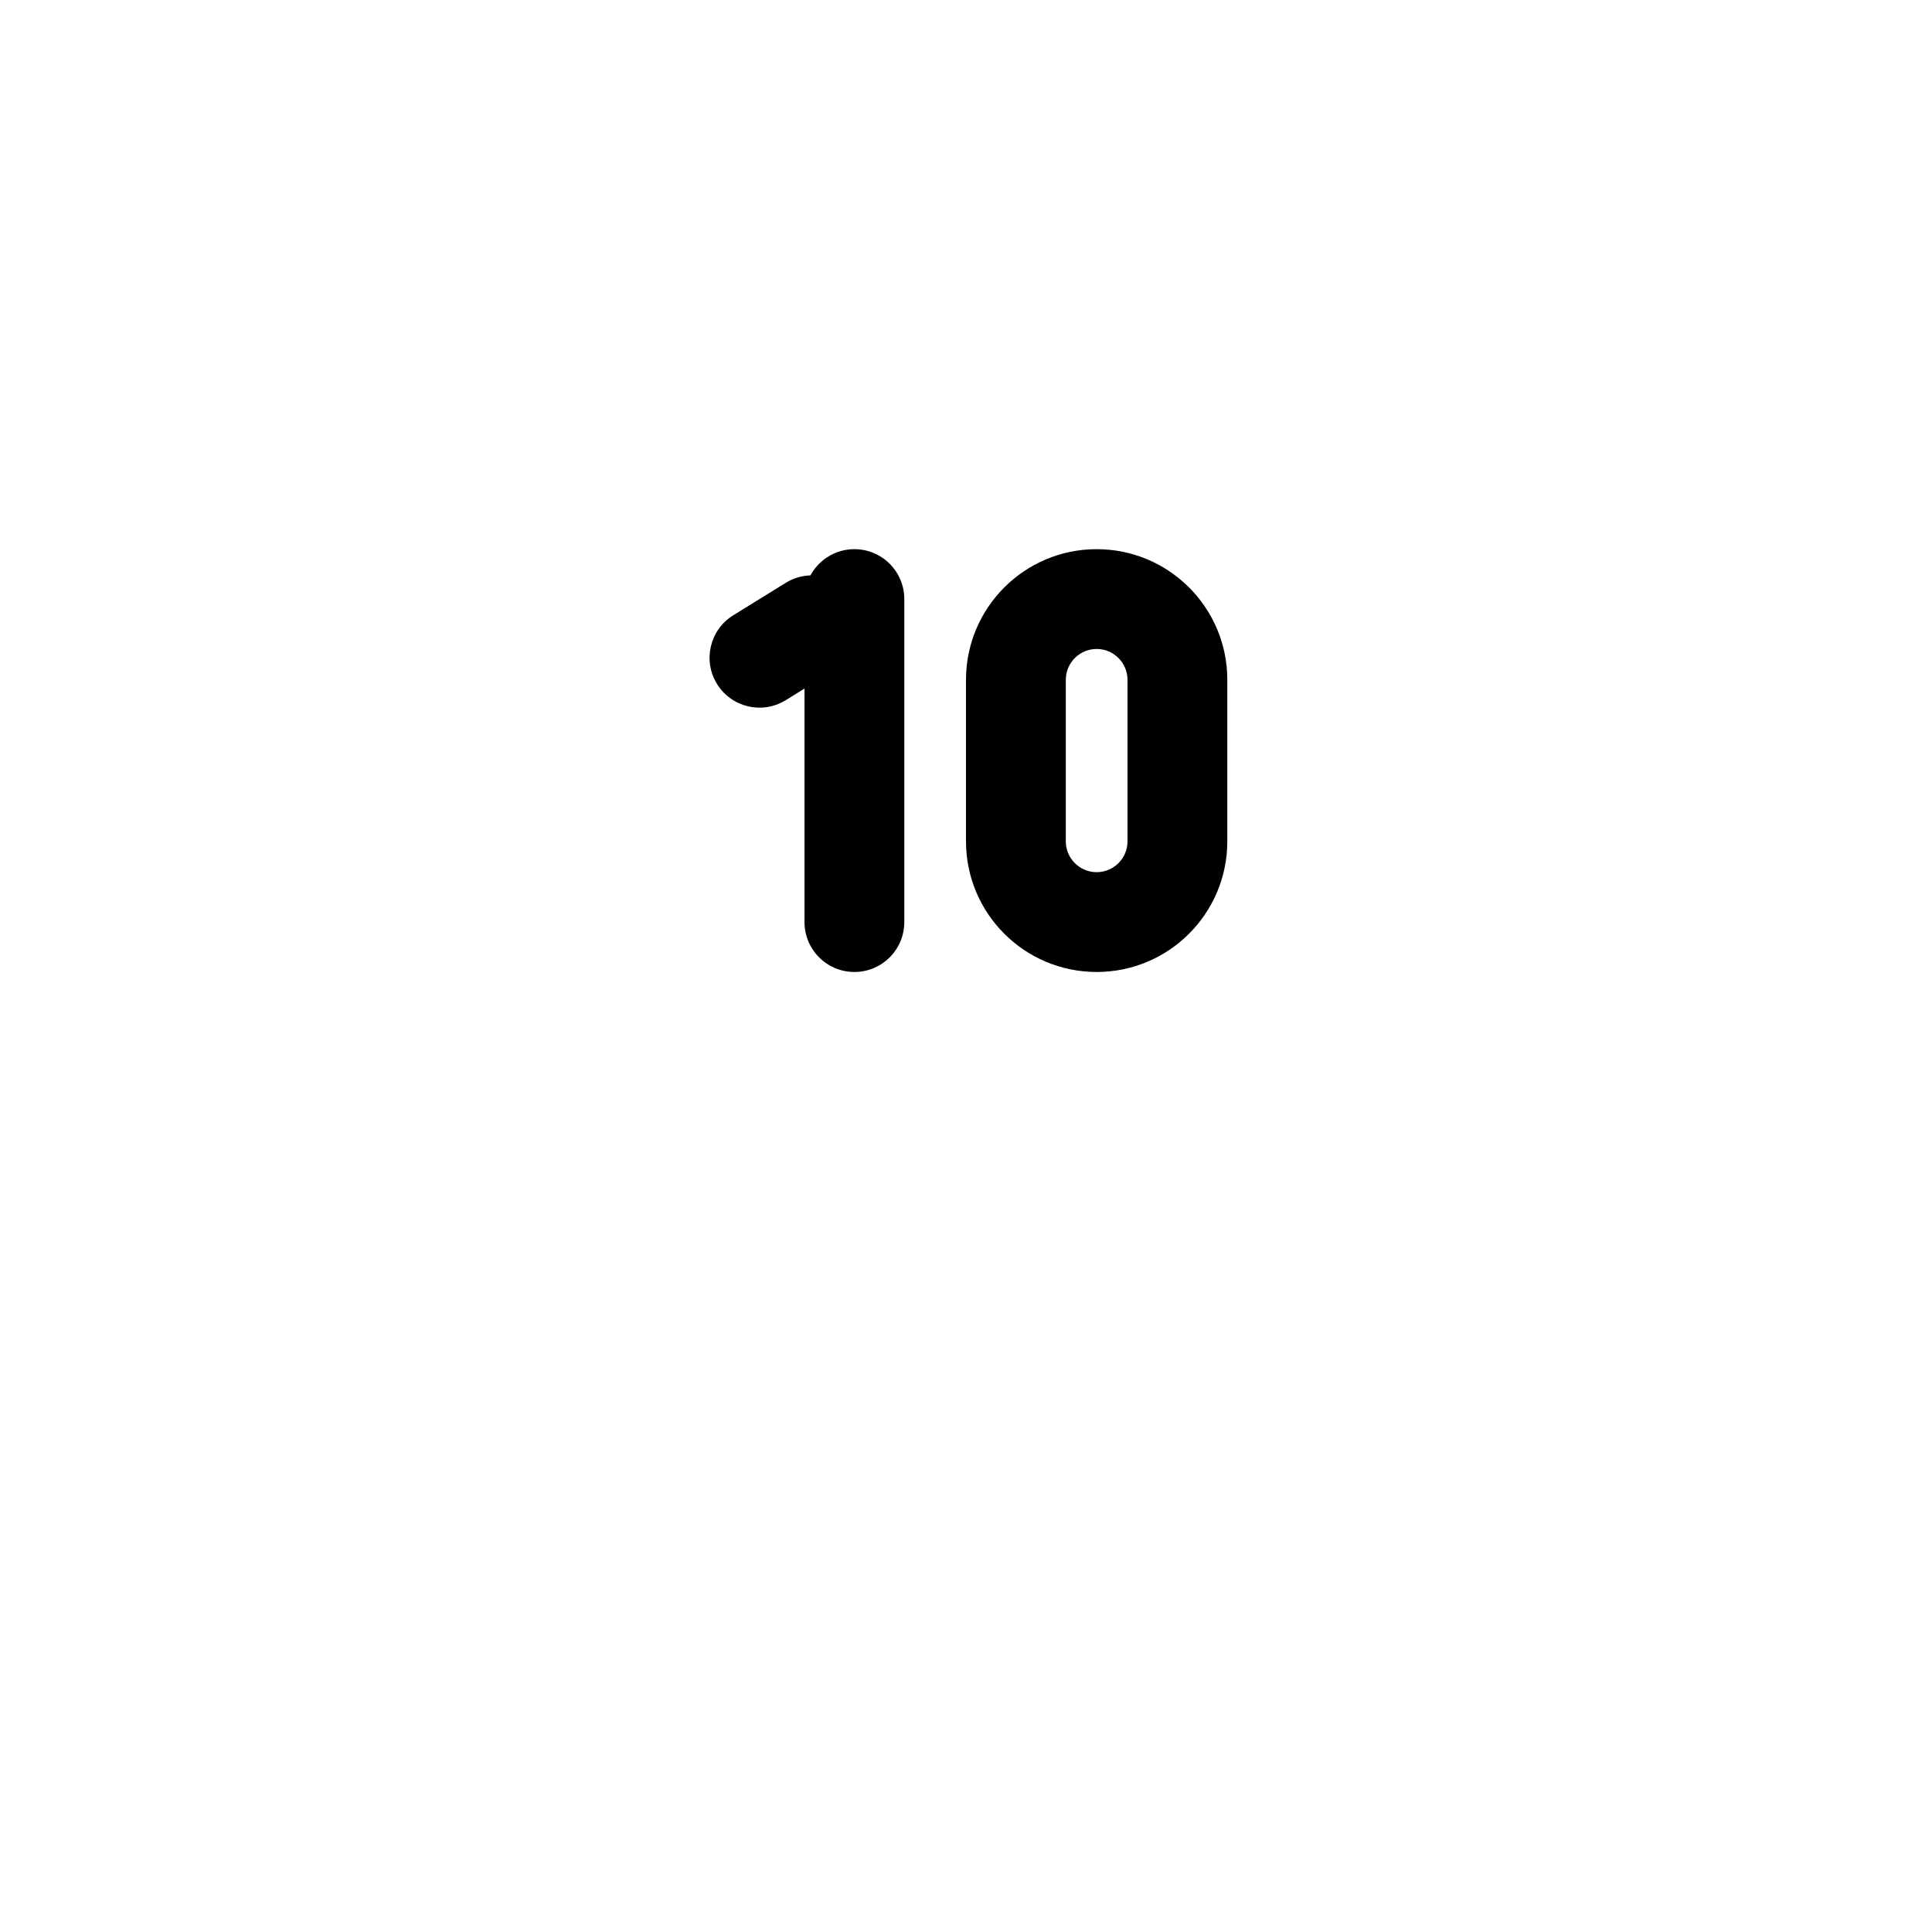
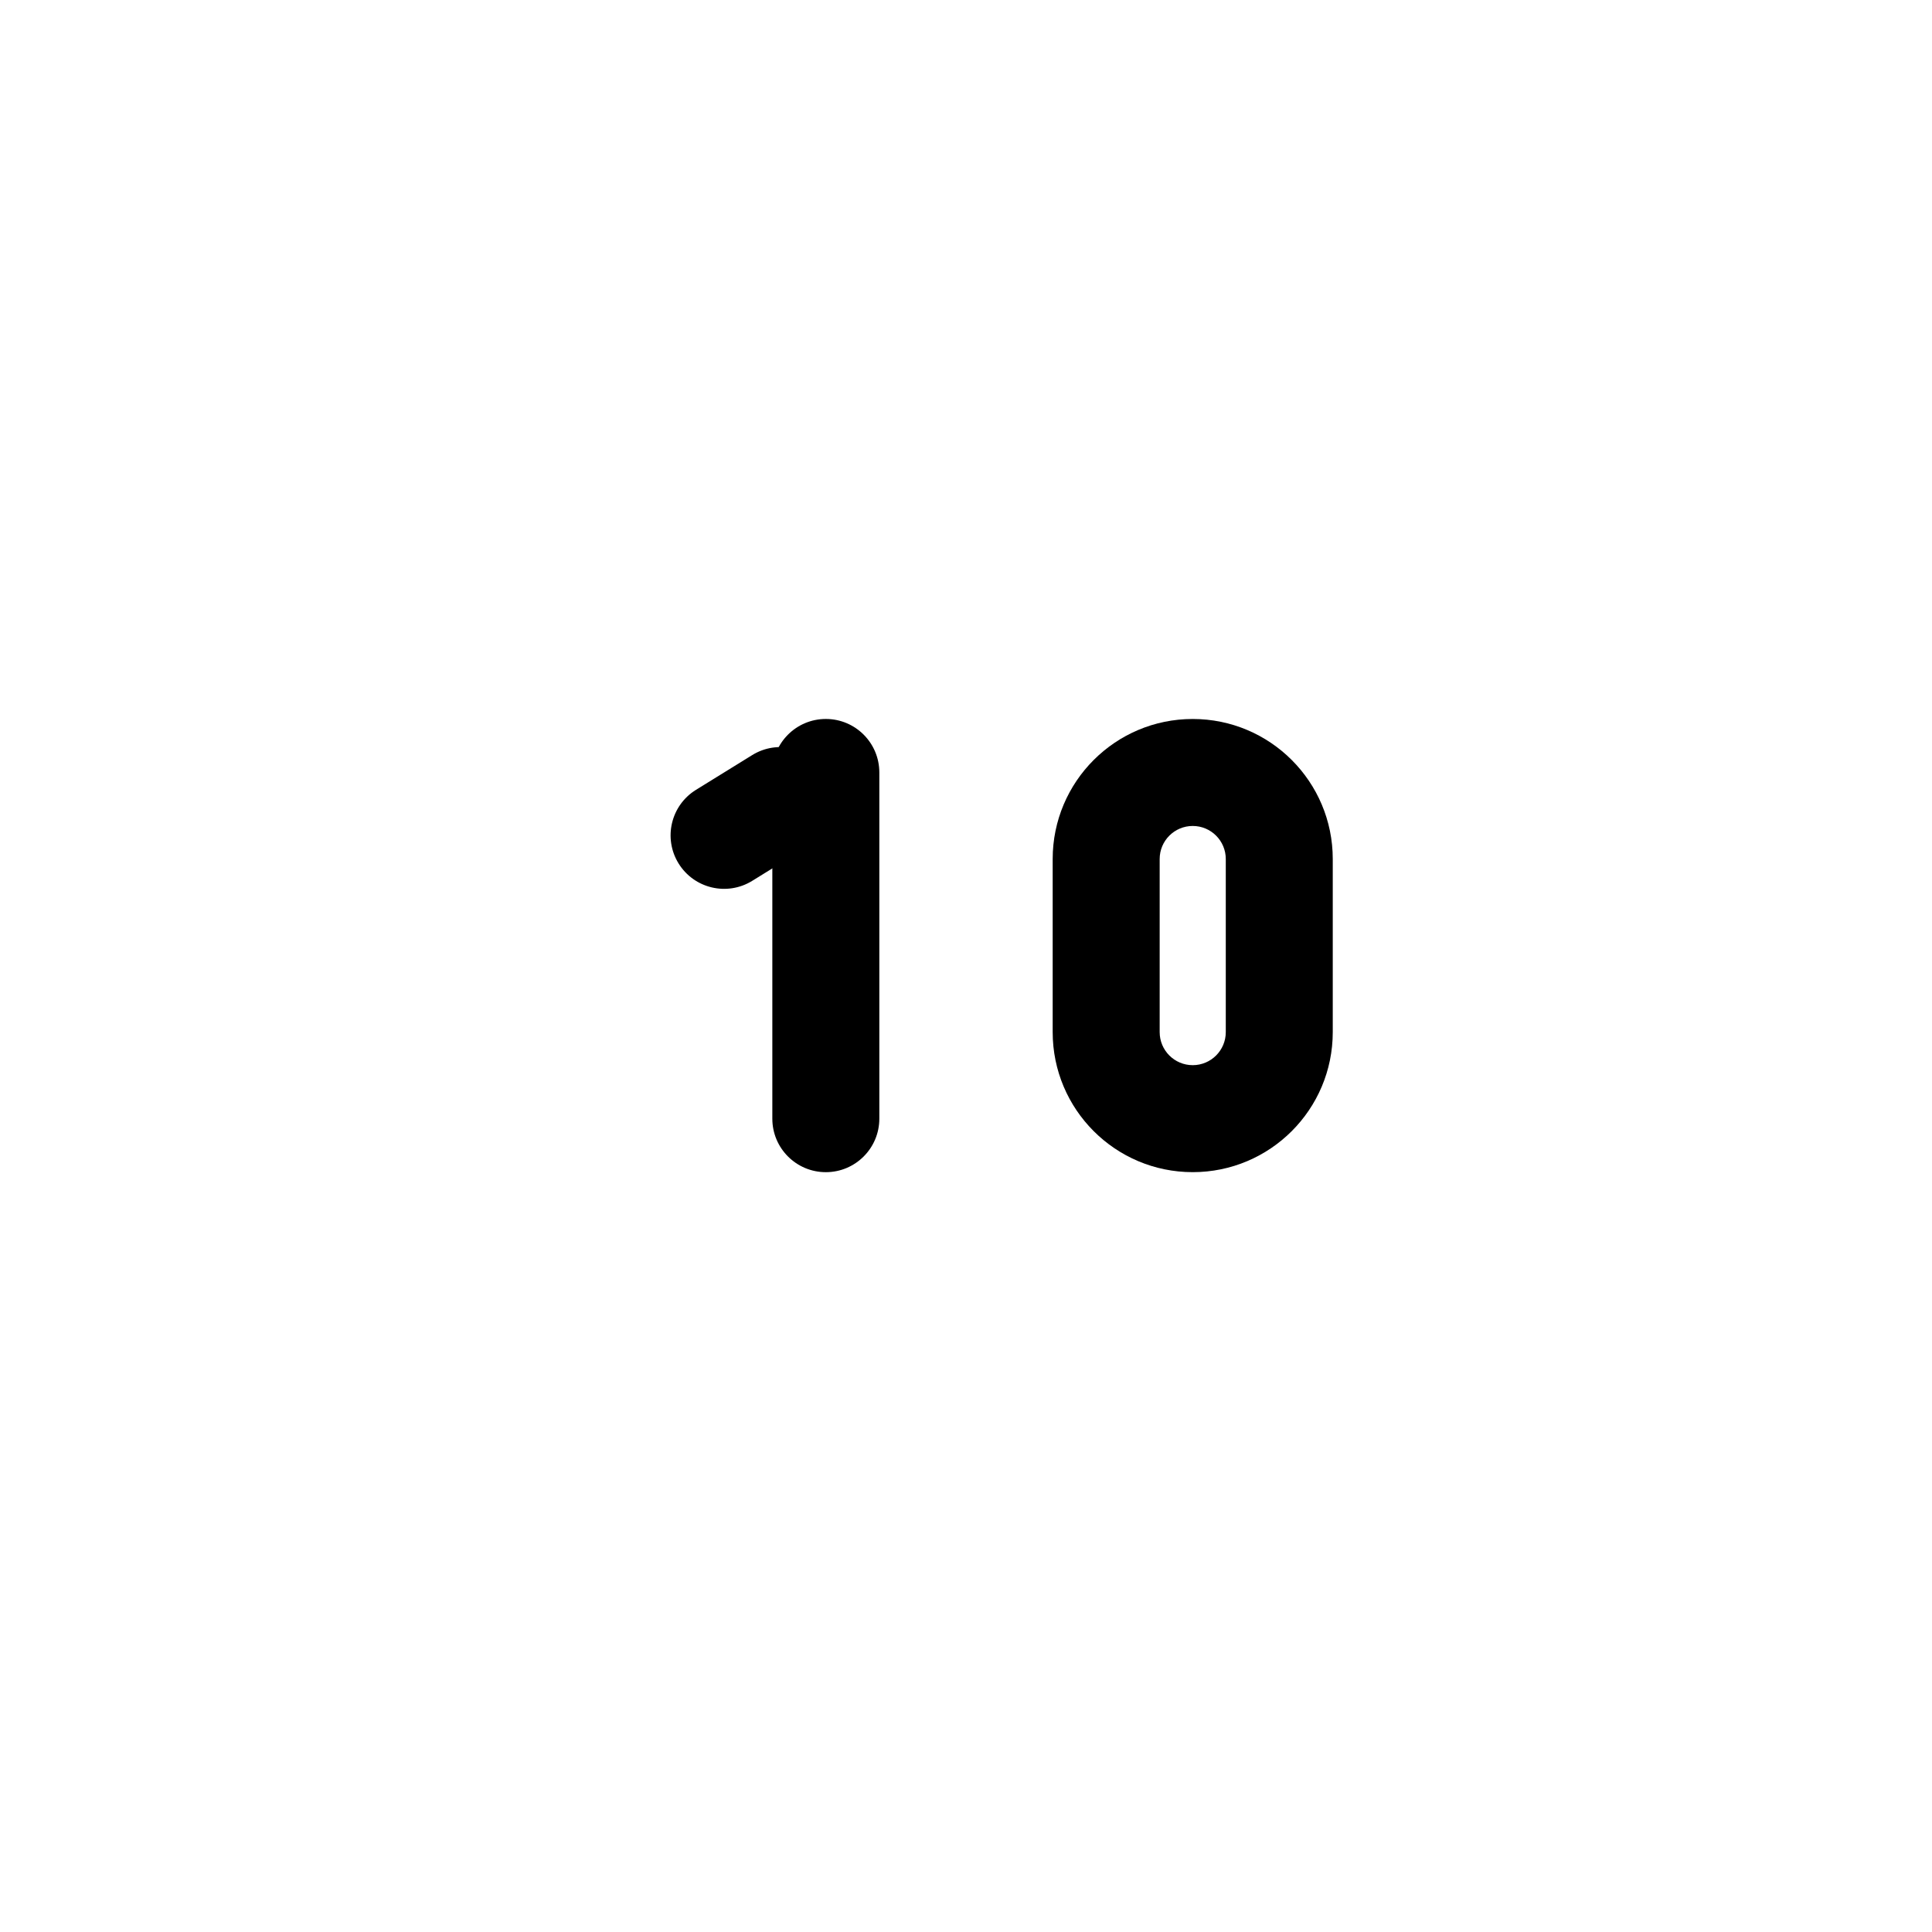
<svg xmlns="http://www.w3.org/2000/svg" width="1024" height="1024" viewBox="0 0 1024 1024">
-   <path fill="#000" d="M426.40,317.52 A26.45,26.45 0 0 1 479.30,317.52 L479.30,488.72 A26.45,26.45 0 0 1 426.40,488.72 Z" />
-   <rect x="452.85" y="291.07" width="85.60" height="52.90" rx="26.45" fill="#000" transform="rotate(148.28 452.85 317.52)" />
-   <path fill="#000" fill-rule="evenodd" d="M512.00,360.32 A69.25,69.25 0 0 1 650.50,360.32 L650.50,445.92 A69.25,69.25 0 0 1 512.00,445.92 Z M564.90,360.32 A16.35,16.35 0 0 1 597.60,360.32 L597.60,445.92 A16.35,16.35 0 0 1 564.90,445.92 Z" />
+   <path fill="#000" d="M409.35,409.42 A28.35,28.35 0 0 1 466.06,409.42 L466.06,592.92 A28.35,28.35 0 0 1 409.35,592.92 Z" />
+   <rect x="437.71" y="381.07" width="91.75" height="56.70" rx="28.35" fill="#000" transform="rotate(148.28 437.71 409.42)" />
+   <path fill="#000" fill-rule="evenodd" d="M557.94,455.30 A74.22,74.22 0 0 1 706.39,455.30 L706.39,547.04 A74.22,74.22 0 0 1 557.94,547.04 Z M614.65,455.30 A17.52,17.52 0 0 1 649.69,455.30 L649.69,547.04 A17.52,17.52 0 0 1 614.65,547.04 Z" />
</svg>
